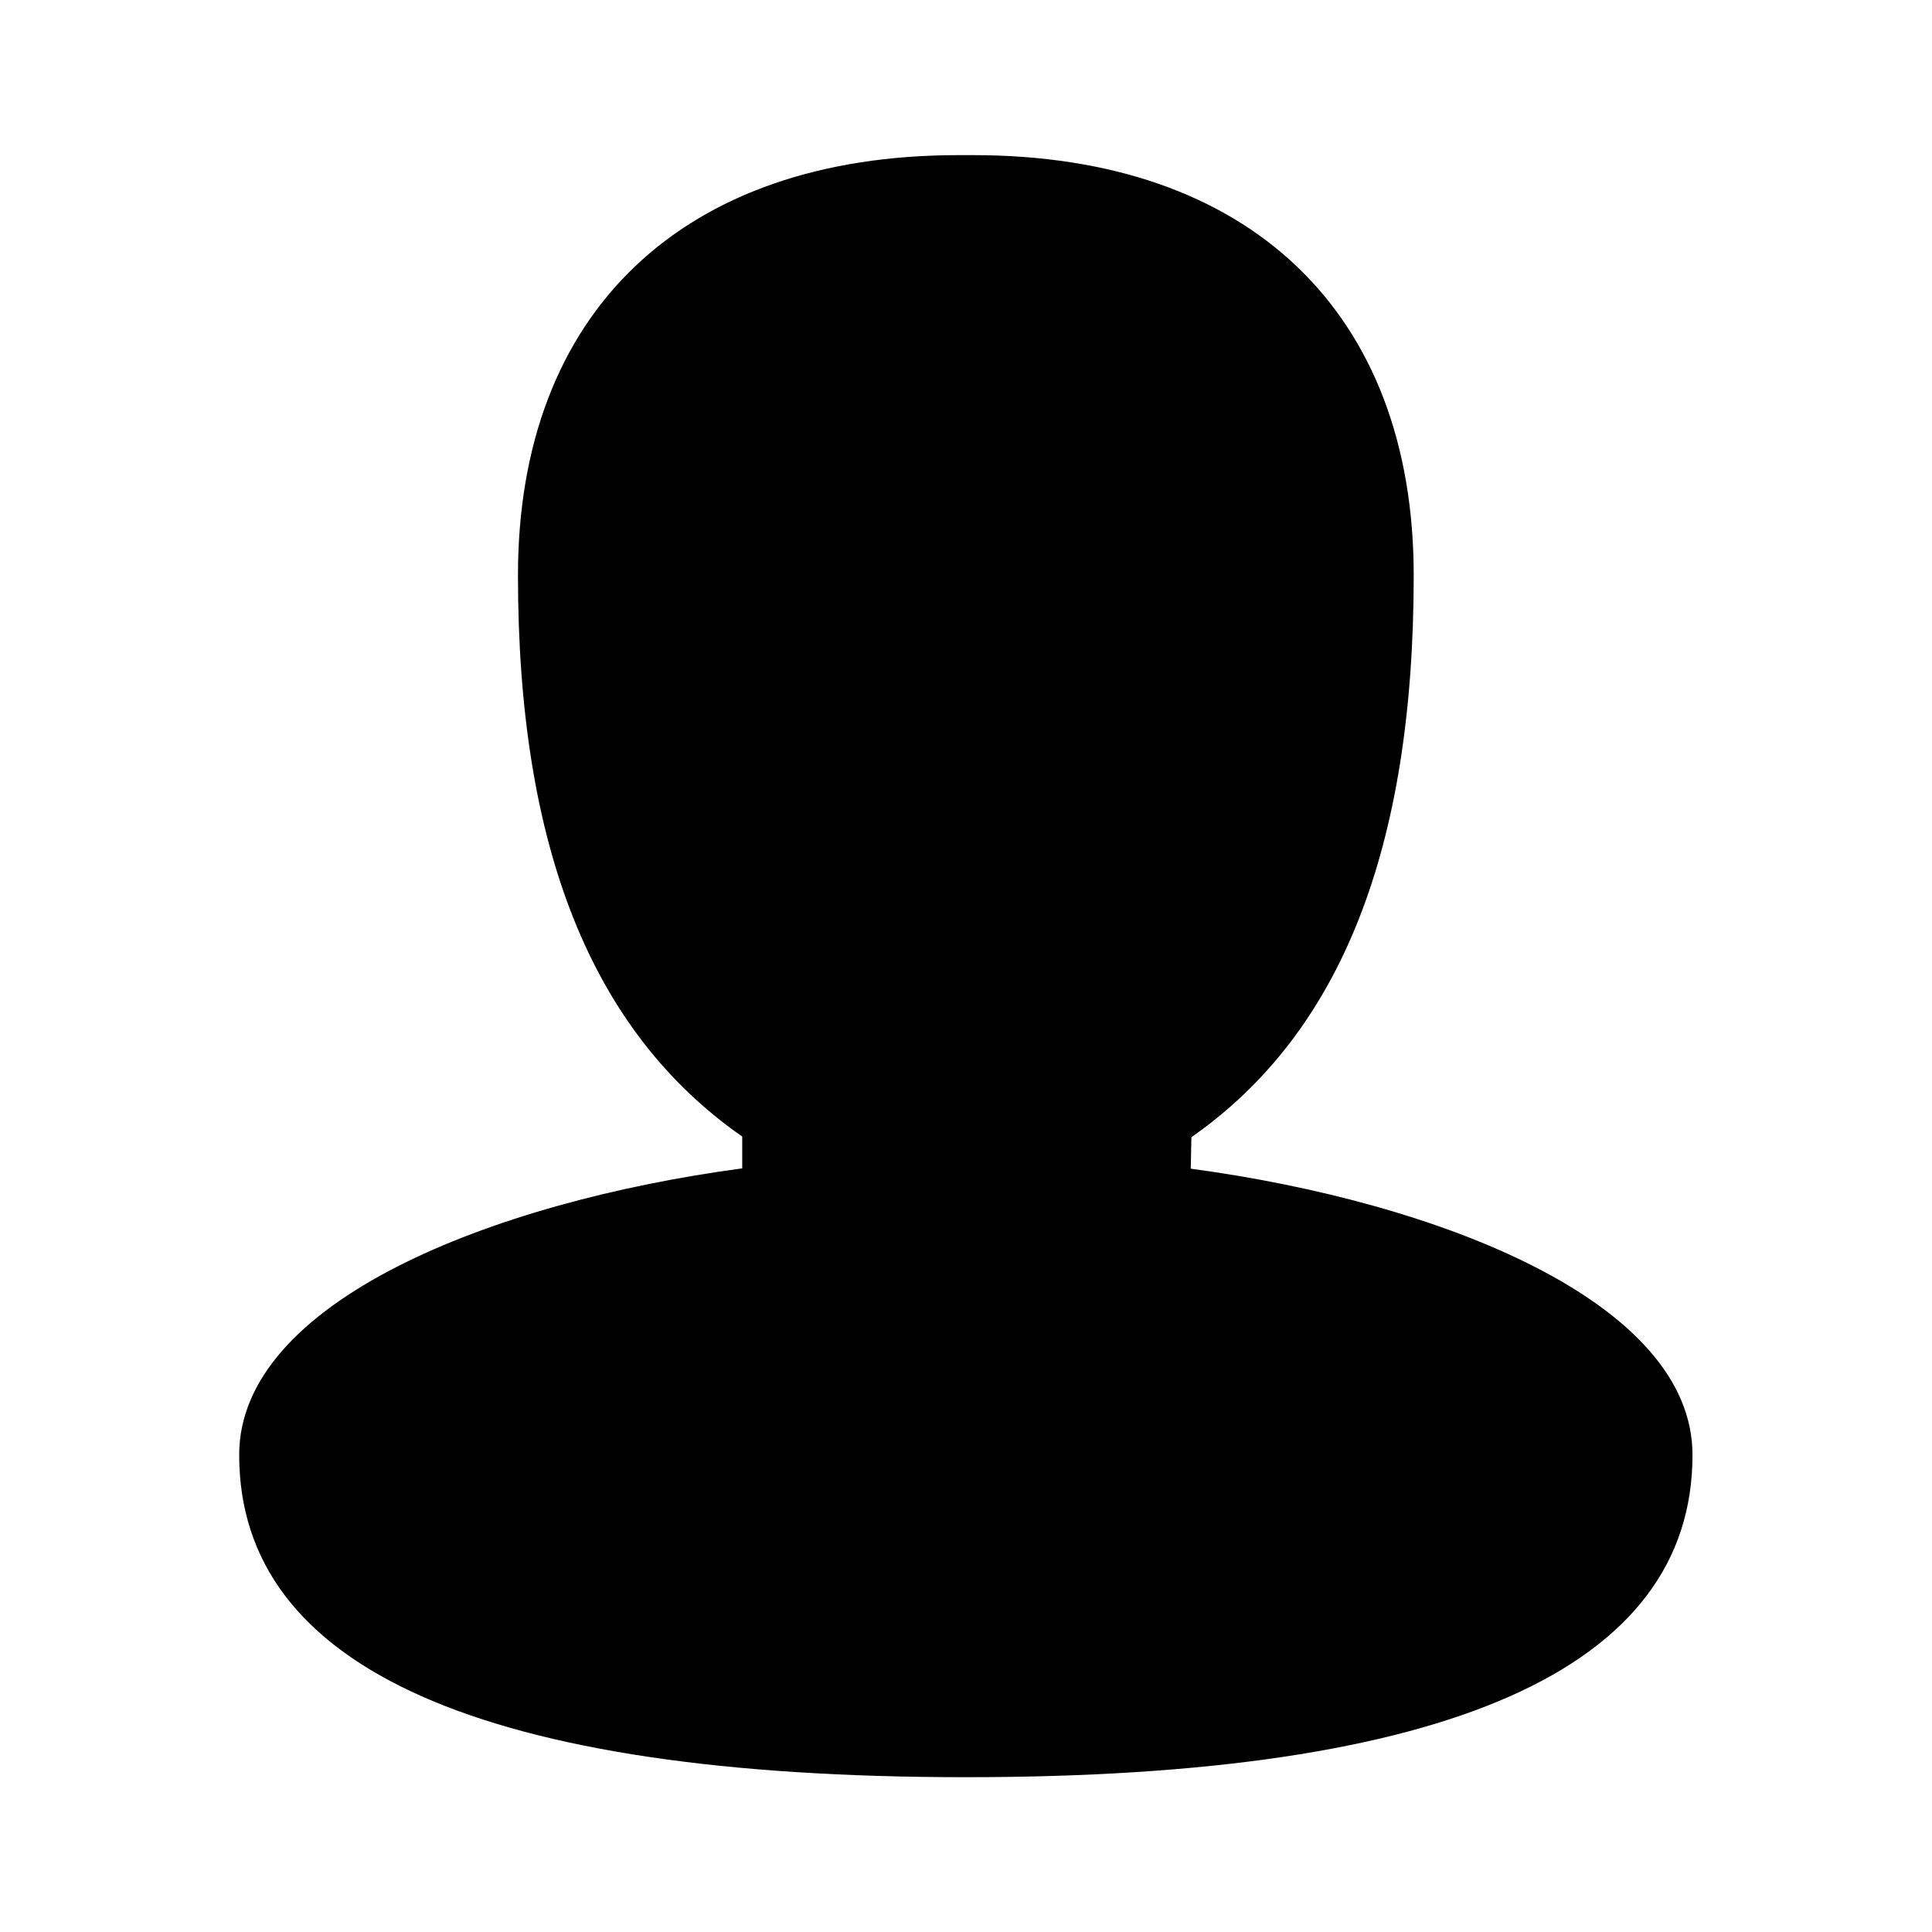
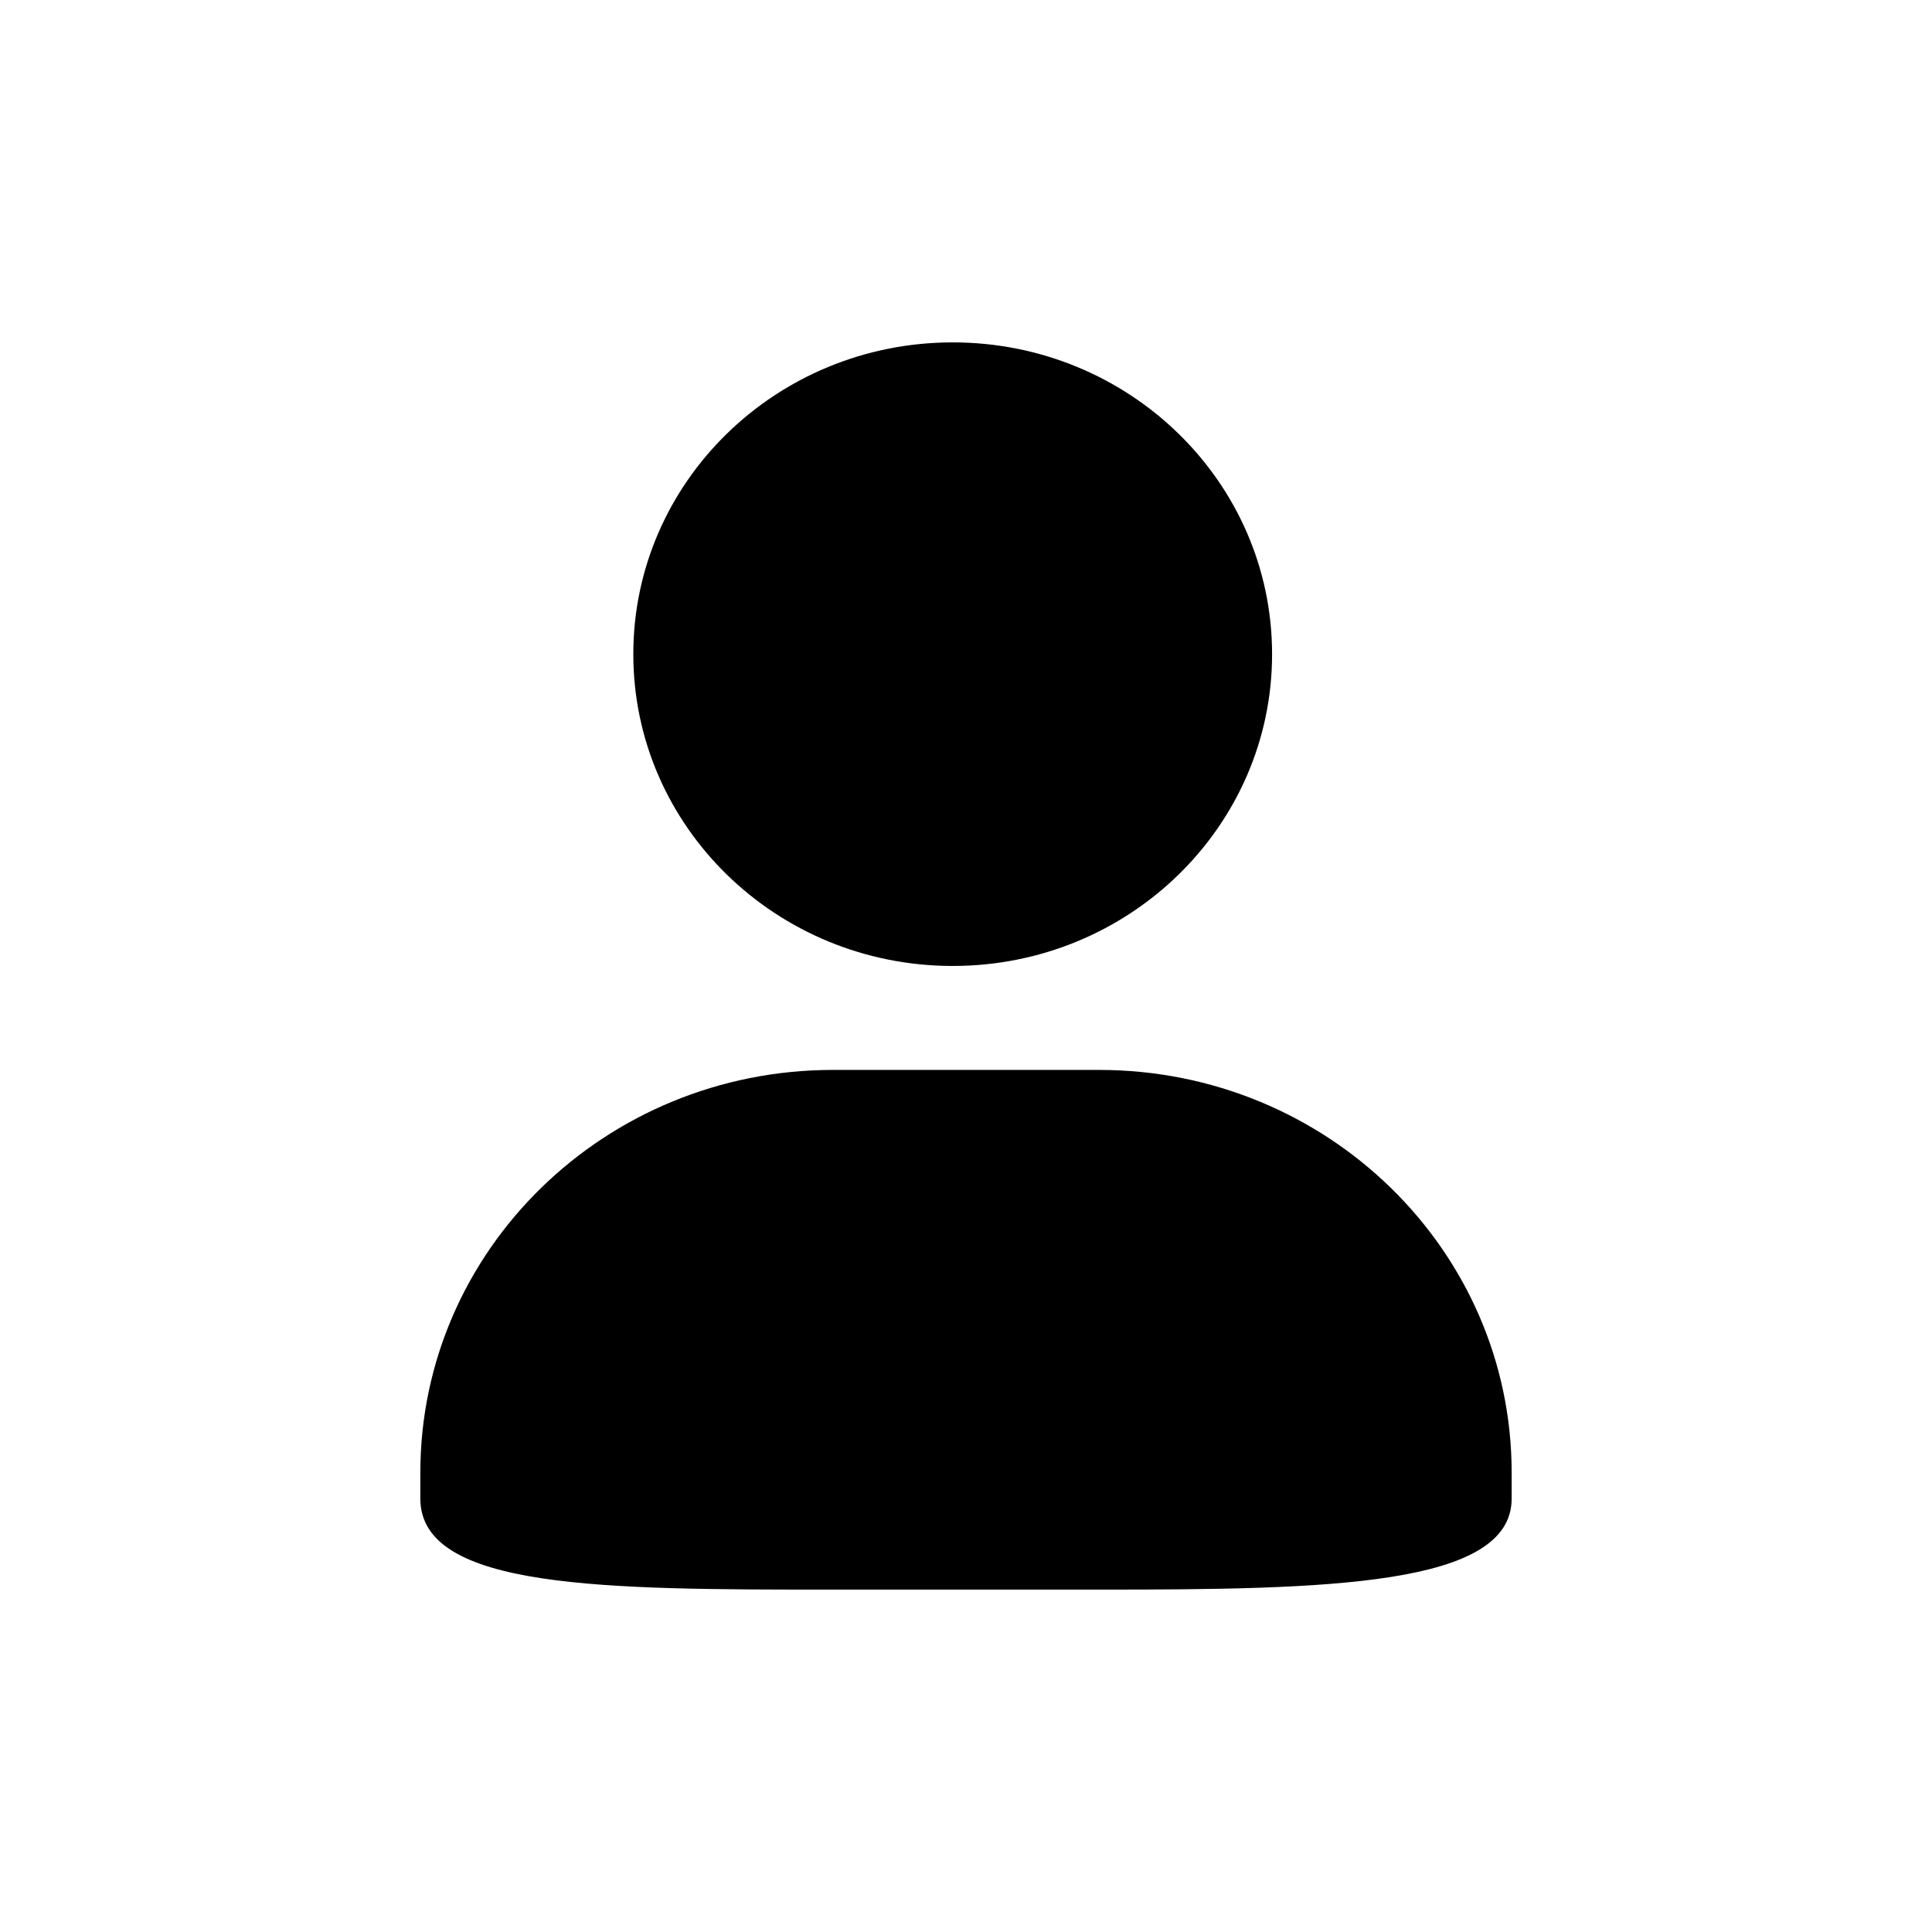
- <svg xmlns="http://www.w3.org/2000/svg" t="1532930156170" class="icon" style="" viewBox="0 0 1024 1024" version="1.1" p-id="1863" width="200" height="200">
+ <svg xmlns="http://www.w3.org/2000/svg" t="1503993891882" class="icon" style="" viewBox="0 0 1024 1024" version="1.1" p-id="7986" width="64" height="64">
  <defs>
    <style type="text/css" />
  </defs>
-   <path d="M631.12 619.423l0.344-16.685c79.299-55.389 117.83-153.093 117.83-297.756 0-139.503-87.211-222.758-233.423-222.758l-7.913 0c-146.04 0-233.423 83.255-233.423 222.758 0 143.976 38.875 241.68 118.862 297.412l0 16.857c-133.139 17.889-266.622 70.87-266.622 151.888 0 113.357 129.527 170.81 385.14 170.81s385.14-57.453 385.14-170.81C897.054 690.293 763.915 637.312 631.12 619.423z" p-id="1864" />
+   <path d="M504.951 511.98c93.49 0 169.28-74.002 169.28-165.26 0-91.276-75.79-165.248-169.28-165.248-93.486 0-169.287 73.972-169.279 165.248-0.001 91.258 75.793 165.26 169.28 165.26z m77.6 55.098H441.466c-120.767 0-218.678 95.564-218.678 213.45V794.3c0 48.183 97.911 48.229 218.678 48.229H582.55c120.754 0 218.66-1.78 218.66-48.229v-13.77c0-117.887-97.898-213.45-218.66-213.45z" p-id="7987" />
</svg>
